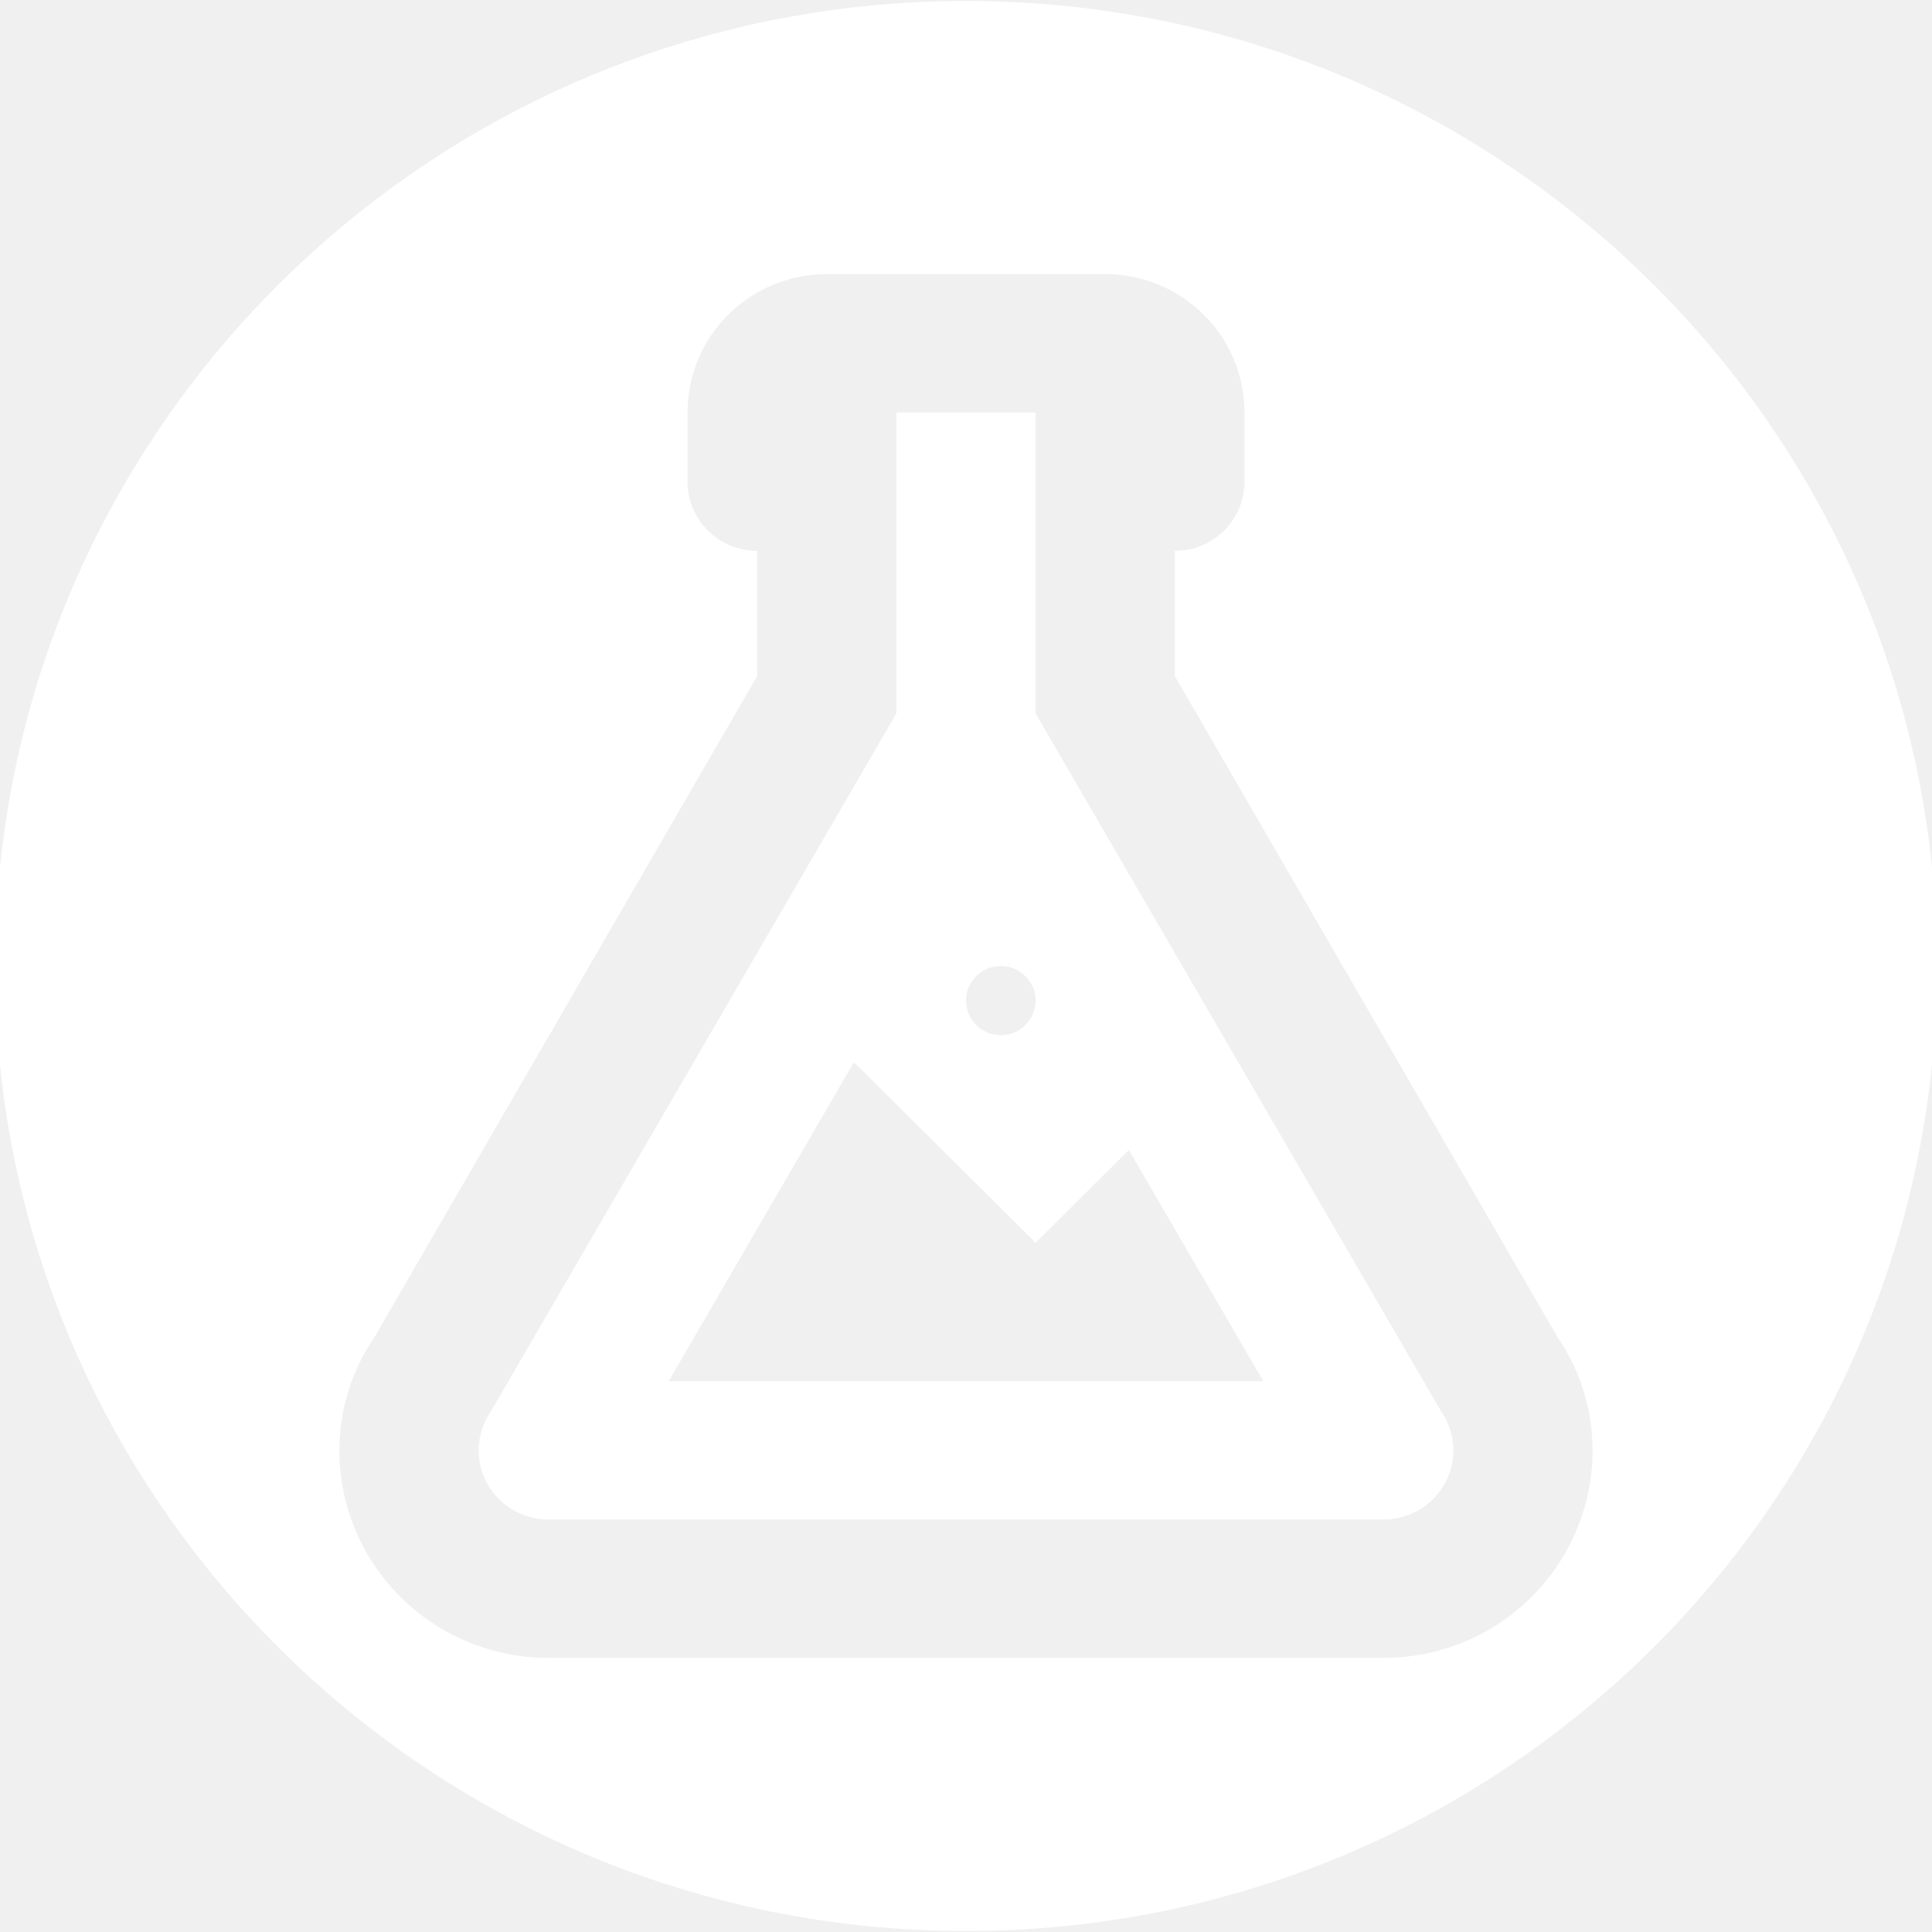
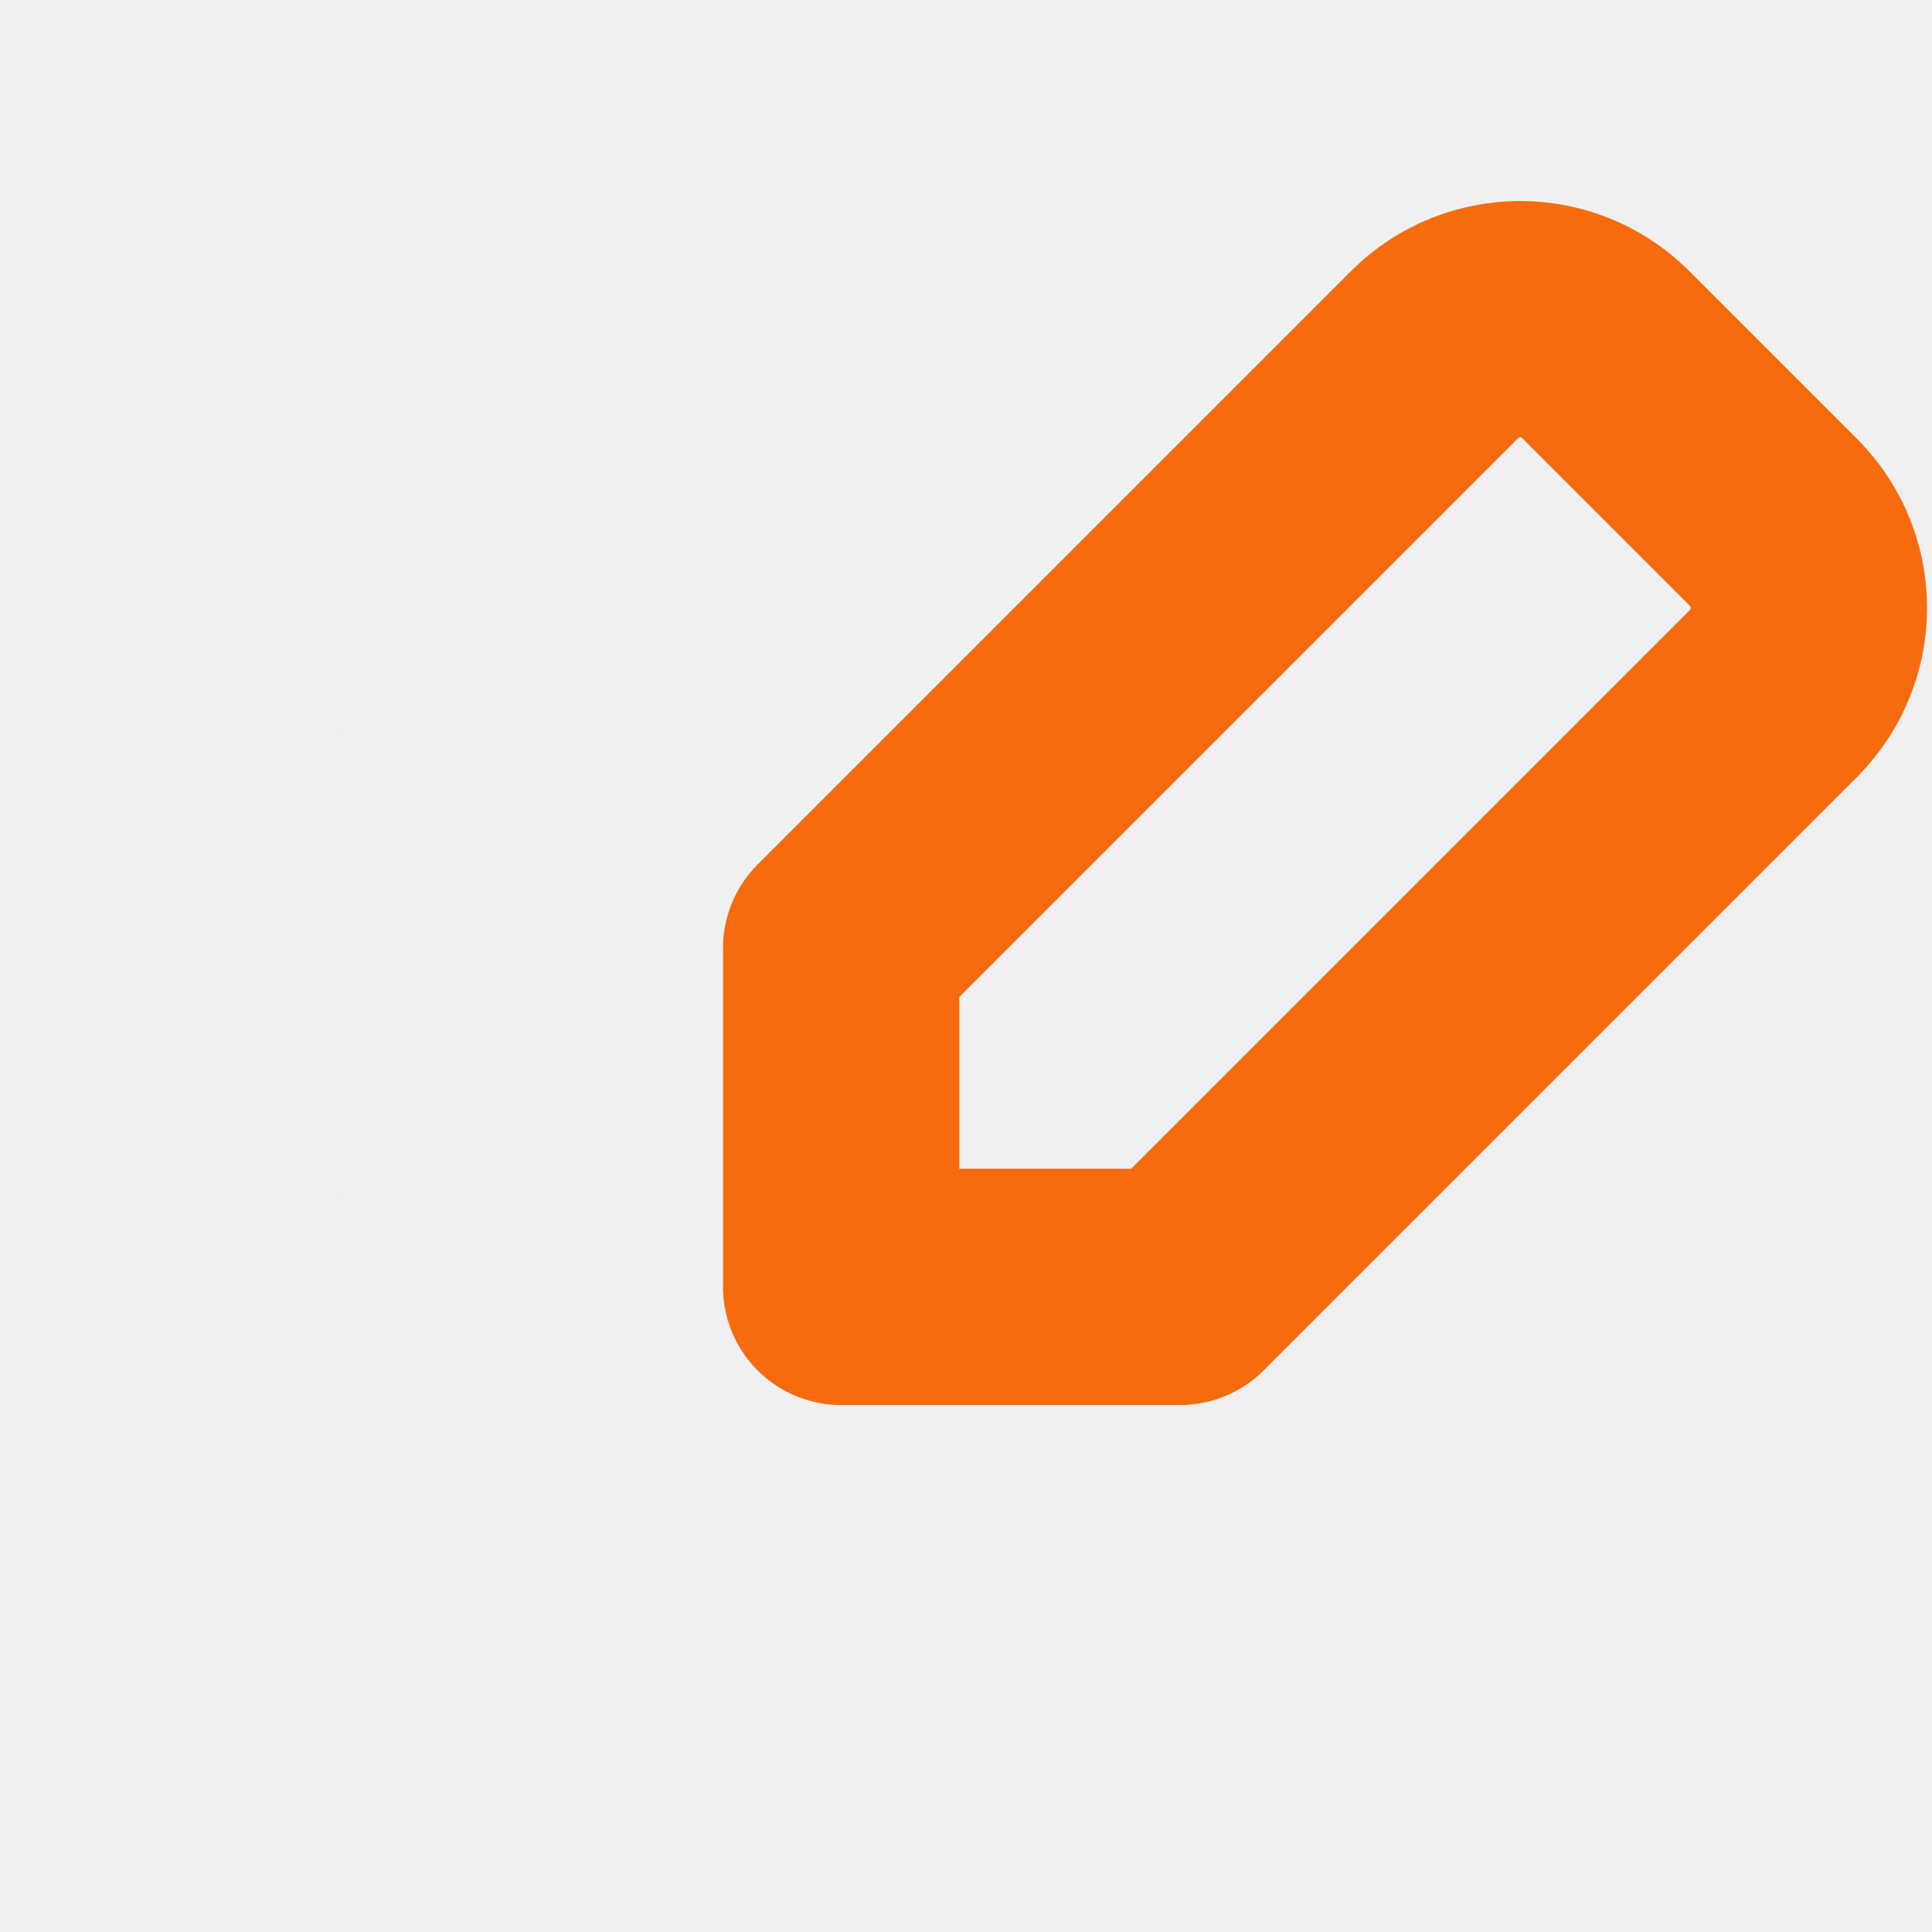
- <svg xmlns="http://www.w3.org/2000/svg" id="svg8" version="1.1" viewBox="0 0 128.549 128.55" height="128.55mm" width="128.549mm">
-   <defs id="defs2" />
-   <g transform="translate(-33.35662,-41.96075)" id="layer1">
-     <path id="circle923" d="M 97.631,42.025 A 64.609,64.21 0 0 0 33.022,106.235 64.609,64.21 0 0 0 97.631,170.446 64.609,64.21 0 0 0 162.24,106.235 64.609,64.21 0 0 0 97.631,42.025 Z m -9.265,18.174 h 18.529 a 9.264,9.207 0 0 1 9.265,9.207 v 4.603 a 4.632,4.604 0 0 1 -4.633,4.604 v 8.332 l 25.477,44.011 c 1.482,2.164 2.317,4.742 2.317,7.504 a 13.897,13.811 0 0 1 -13.897,13.811 H 69.838 A 13.897,13.811 0 0 1 55.941,138.461 c 0,-2.762 0.834,-5.34 2.317,-7.504 L 83.735,86.946 V 78.614 A 4.632,4.604 0 0 1 79.102,74.01 v -4.603 a 9.264,9.207 0 0 1 9.265,-9.207 z m 4.632,9.207 V 89.432 L 66.039,135.836 c -0.51,0.736 -0.834,1.657 -0.834,2.624 a 4.632,4.604 0 0 0 4.633,4.603 h 55.586 a 4.632,4.604 0 0 0 4.633,-4.603 c 0,-0.967 -0.324,-1.888 -0.834,-2.624 L 102.263,89.432 V 69.407 Z m 6.949,36.829 a 2.316,2.302 0 0 1 2.316,2.302 2.316,2.302 0 0 1 -2.316,2.302 2.316,2.302 0 0 1 -2.316,-2.302 2.316,2.302 0 0 1 2.316,-2.302 z m -9.774,6.399 12.09,12.016 6.207,-6.169 8.94,15.376 H 77.852 Z" style="fill:#ffffff;fill-opacity:1;stroke-width:1.316" />
+ <svg xmlns="http://www.w3.org/2000/svg" fill="#000000" width="695" height="695" viewBox="0 0 20.85 20.85" id="agenda-pencil" data-name="Line Color" class="icon line-color" version="1.1">
+   <defs id="defs1499" />
+   <g id="g157" transform="translate(0.06082949)">
+     <path id="secondary" d="M 19.087,5.646 17.259,3.818 a 1.306,1.306 0 0 0 -1.829,0 L 9.017,10.231 v 3.657 h 3.657 L 19.087,7.475 a 1.306,1.306 0 0 0 0,-1.829 z" style="fill:none;stroke:#f66b0e;stroke-width:2.55;stroke-linecap:round;stroke-linejoin:round;stroke-dasharray:none;stroke-opacity:1" />
+     <path id="primary" d="m 15.566,16.454 v 2.01 a 0.936,1.005 0 0 1 -0.936,1.005 H 3.394 A 0.936,1.005 0 0 1 2.457,18.463 V 2.387 A 0.936,1.005 0 0 1 3.394,1.382 h 9.364" style="fill:none;stroke:#efefef;stroke-width:2.764;stroke-linecap:round;stroke-linejoin:round;stroke-dasharray:none;stroke-opacity:1" />
+     <path id="primary-2" data-name="primary" d="m 1.5,6.425 h 2 m -2,4 h 2 m -2,4 h 2" style="fill:none;stroke:#efefef;stroke-width:3;stroke-linecap:round;stroke-linejoin:round;stroke-dasharray:none;stroke-opacity:1" />
  </g>
</svg>
